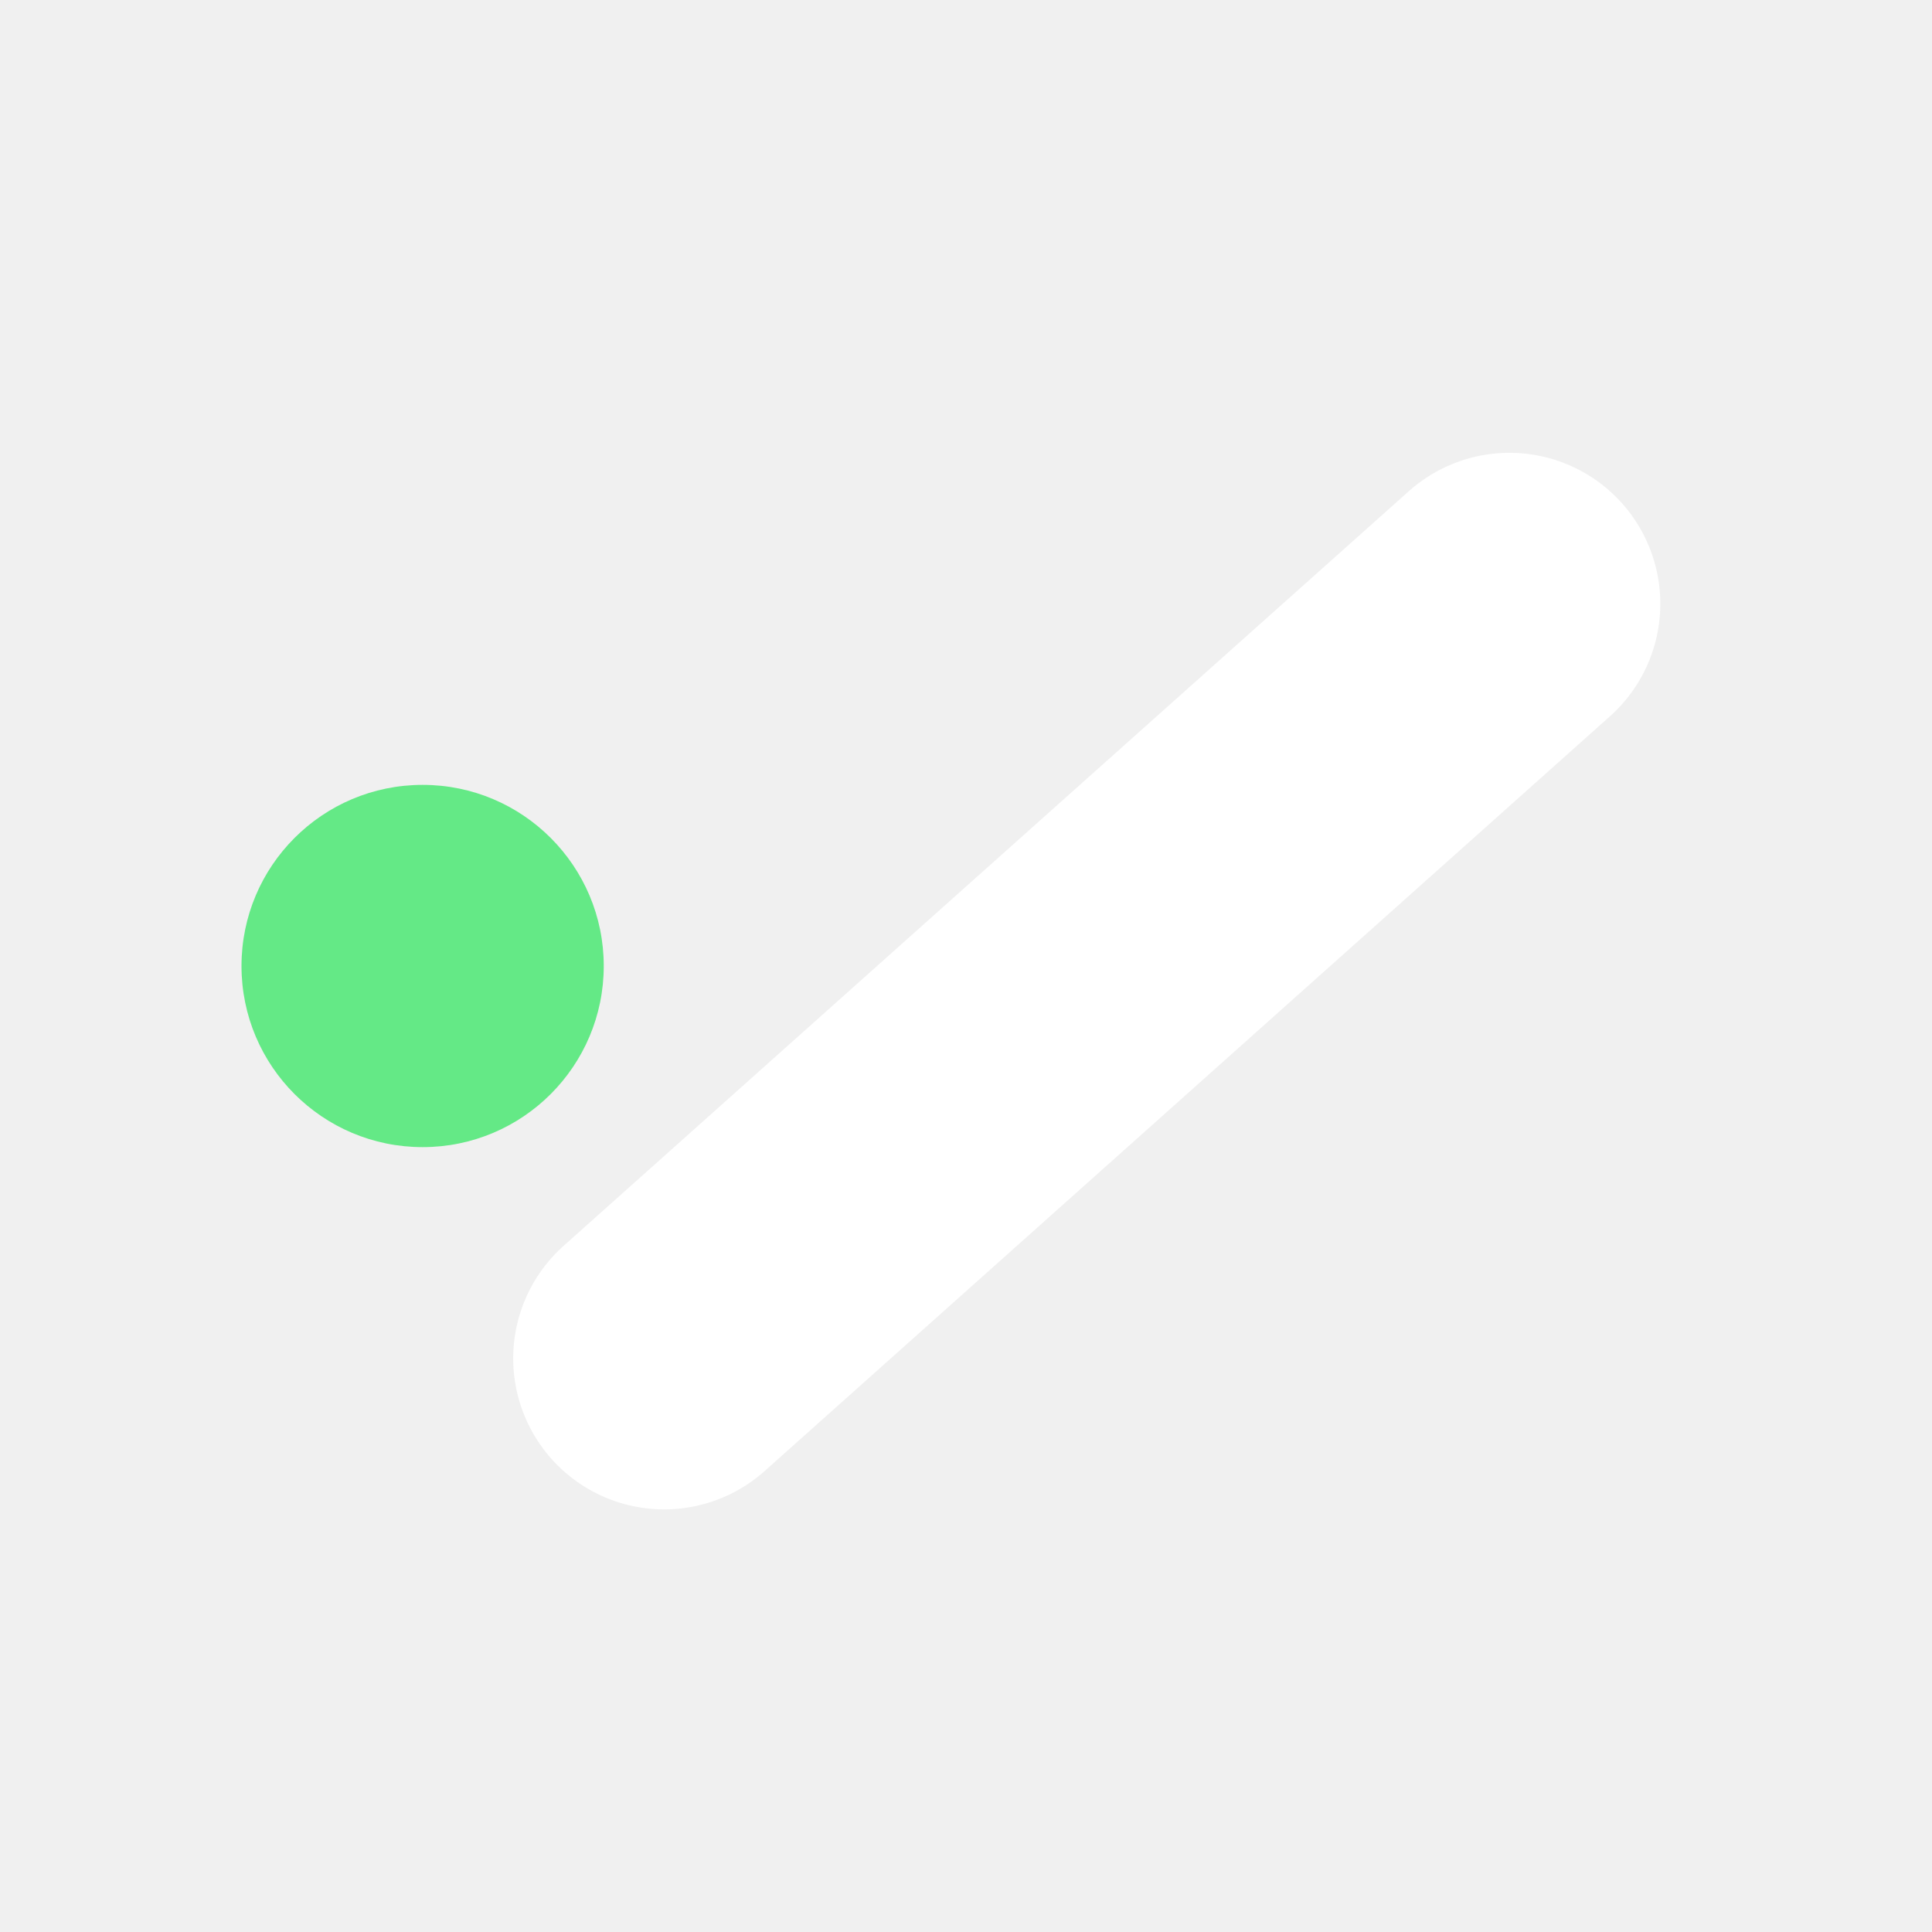
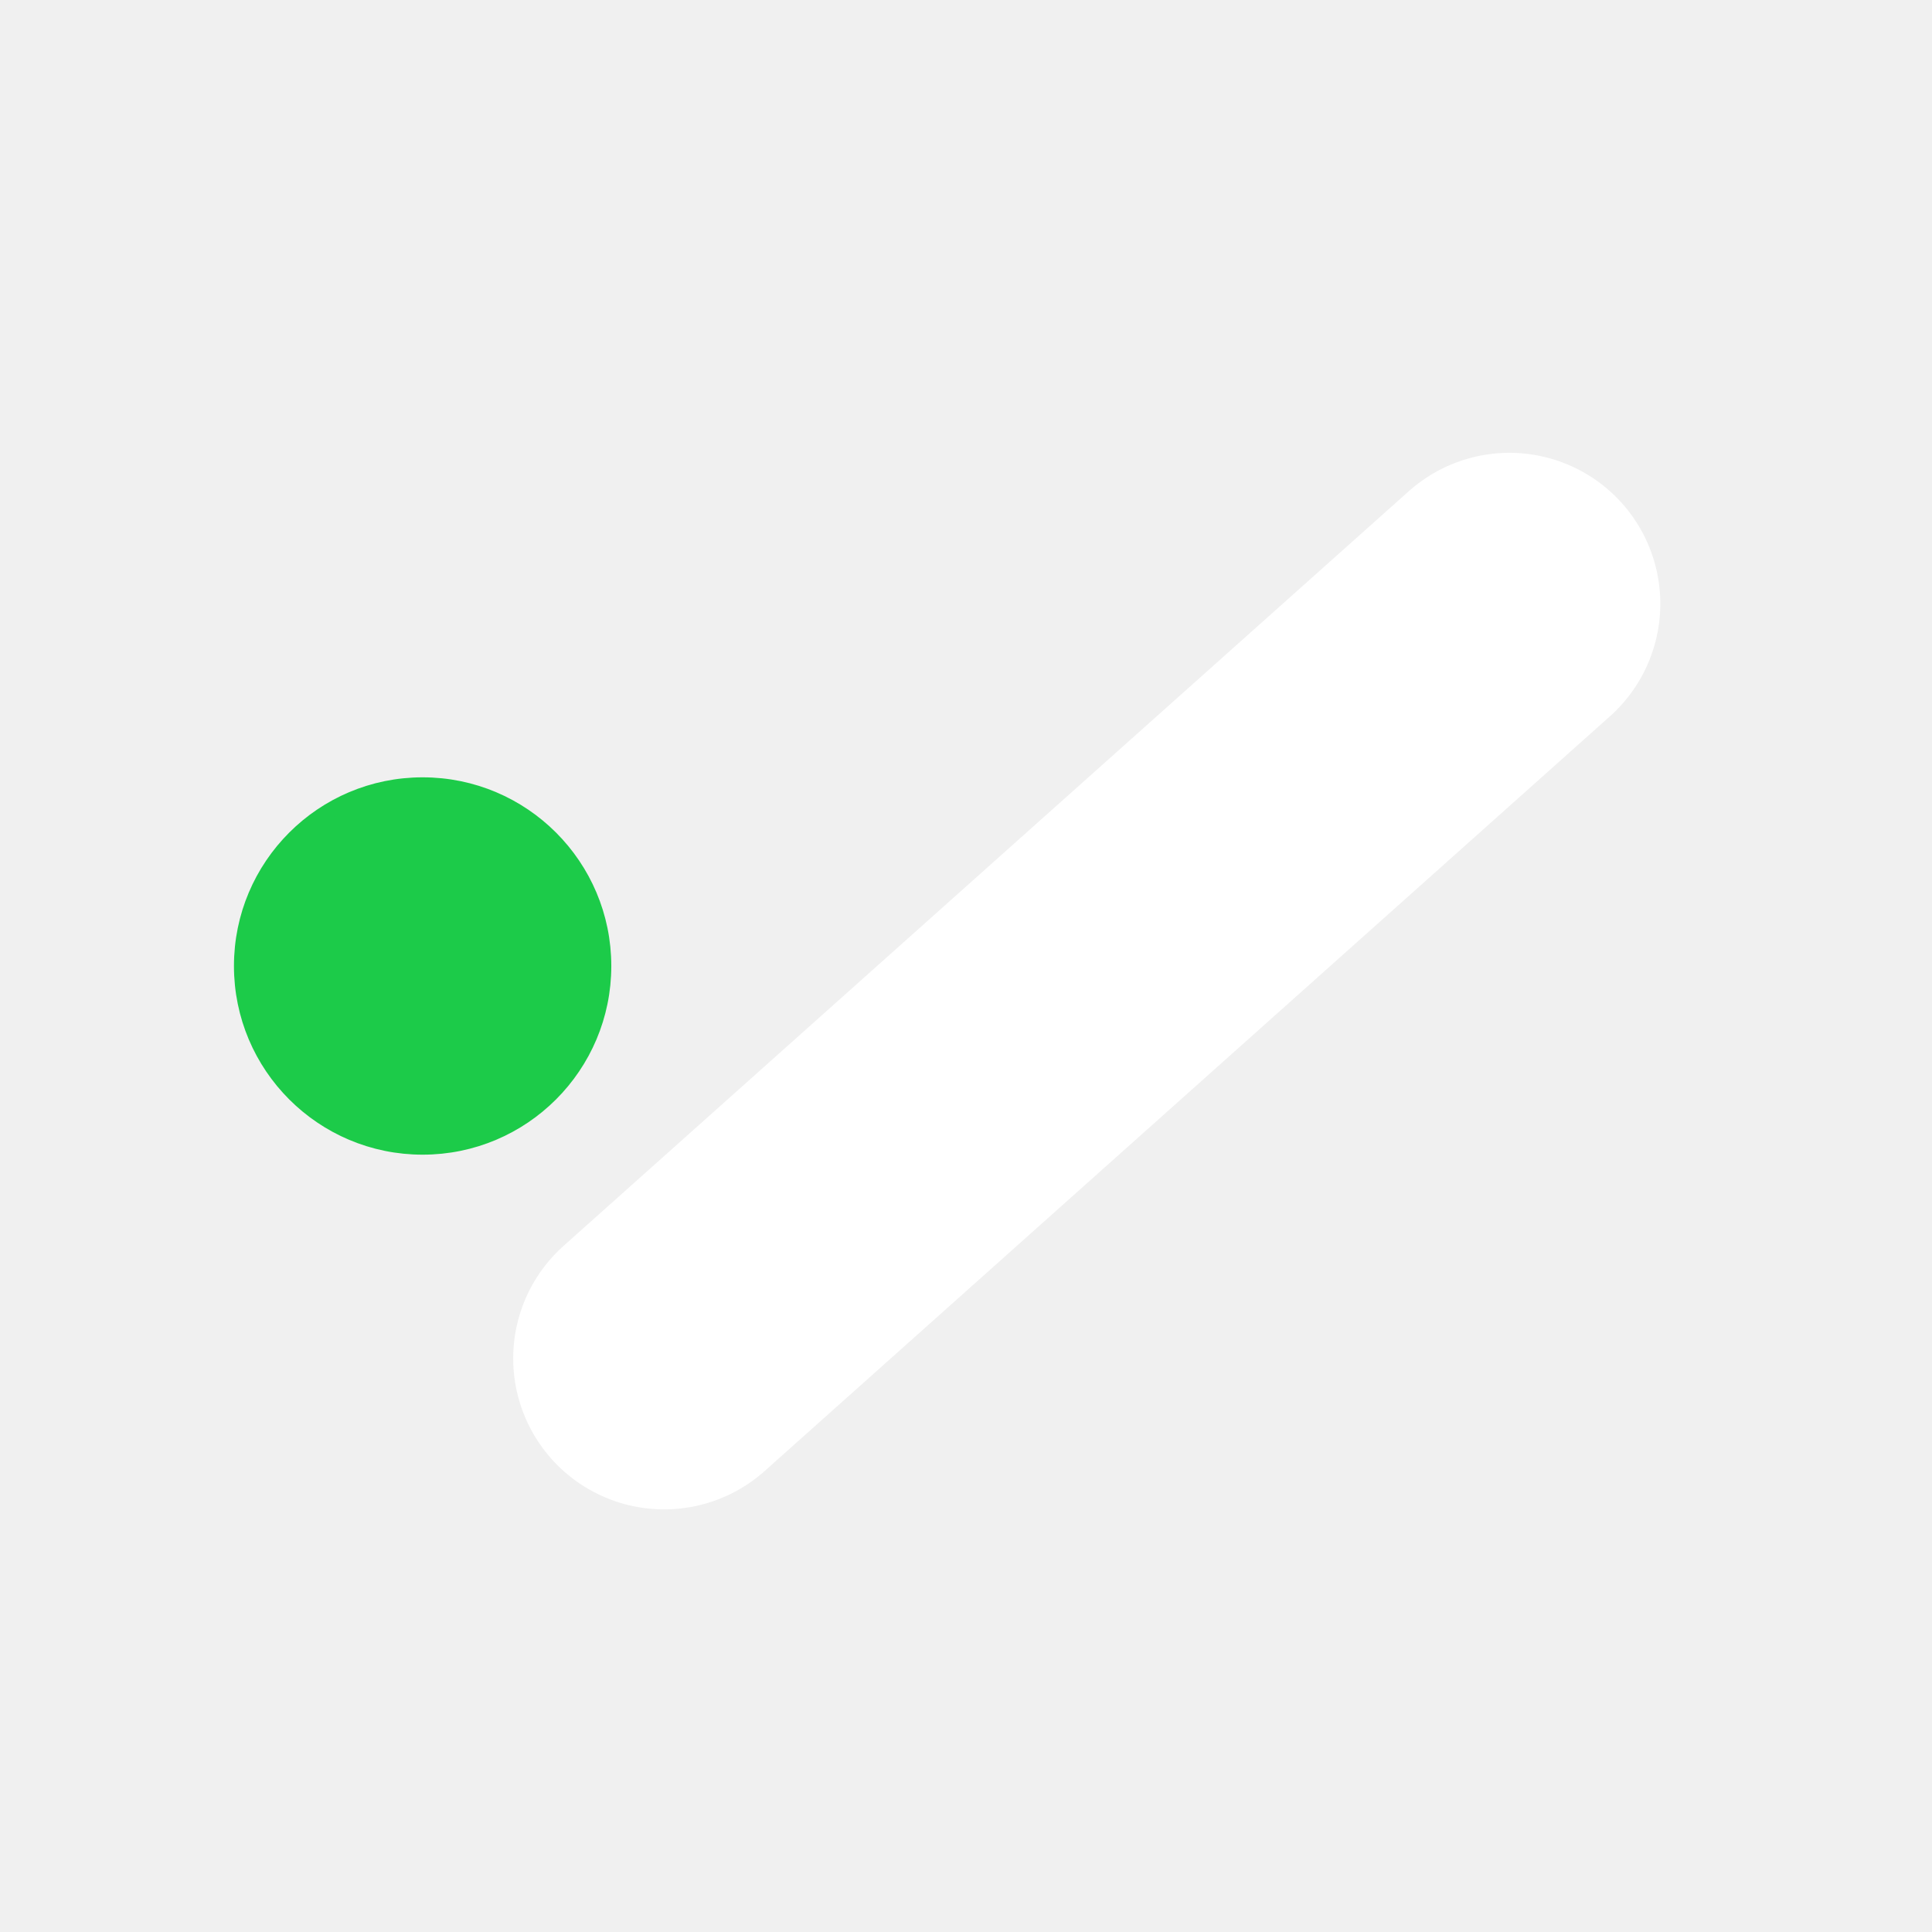
<svg xmlns="http://www.w3.org/2000/svg" viewBox="0 0 256 256" width="256" height="256">
-   <circle cx="56" cy="128" fill="#64e986" r="24" />
+   <circle cx="56" cy="128" fill="#1ccb49" r="24" stroke="#1ccb49" stroke-width="2" />
  <line stroke="#fff" stroke-linecap="round" stroke-width="40" x1="88" x2="200" y1="180" y2="80" />
</svg>
